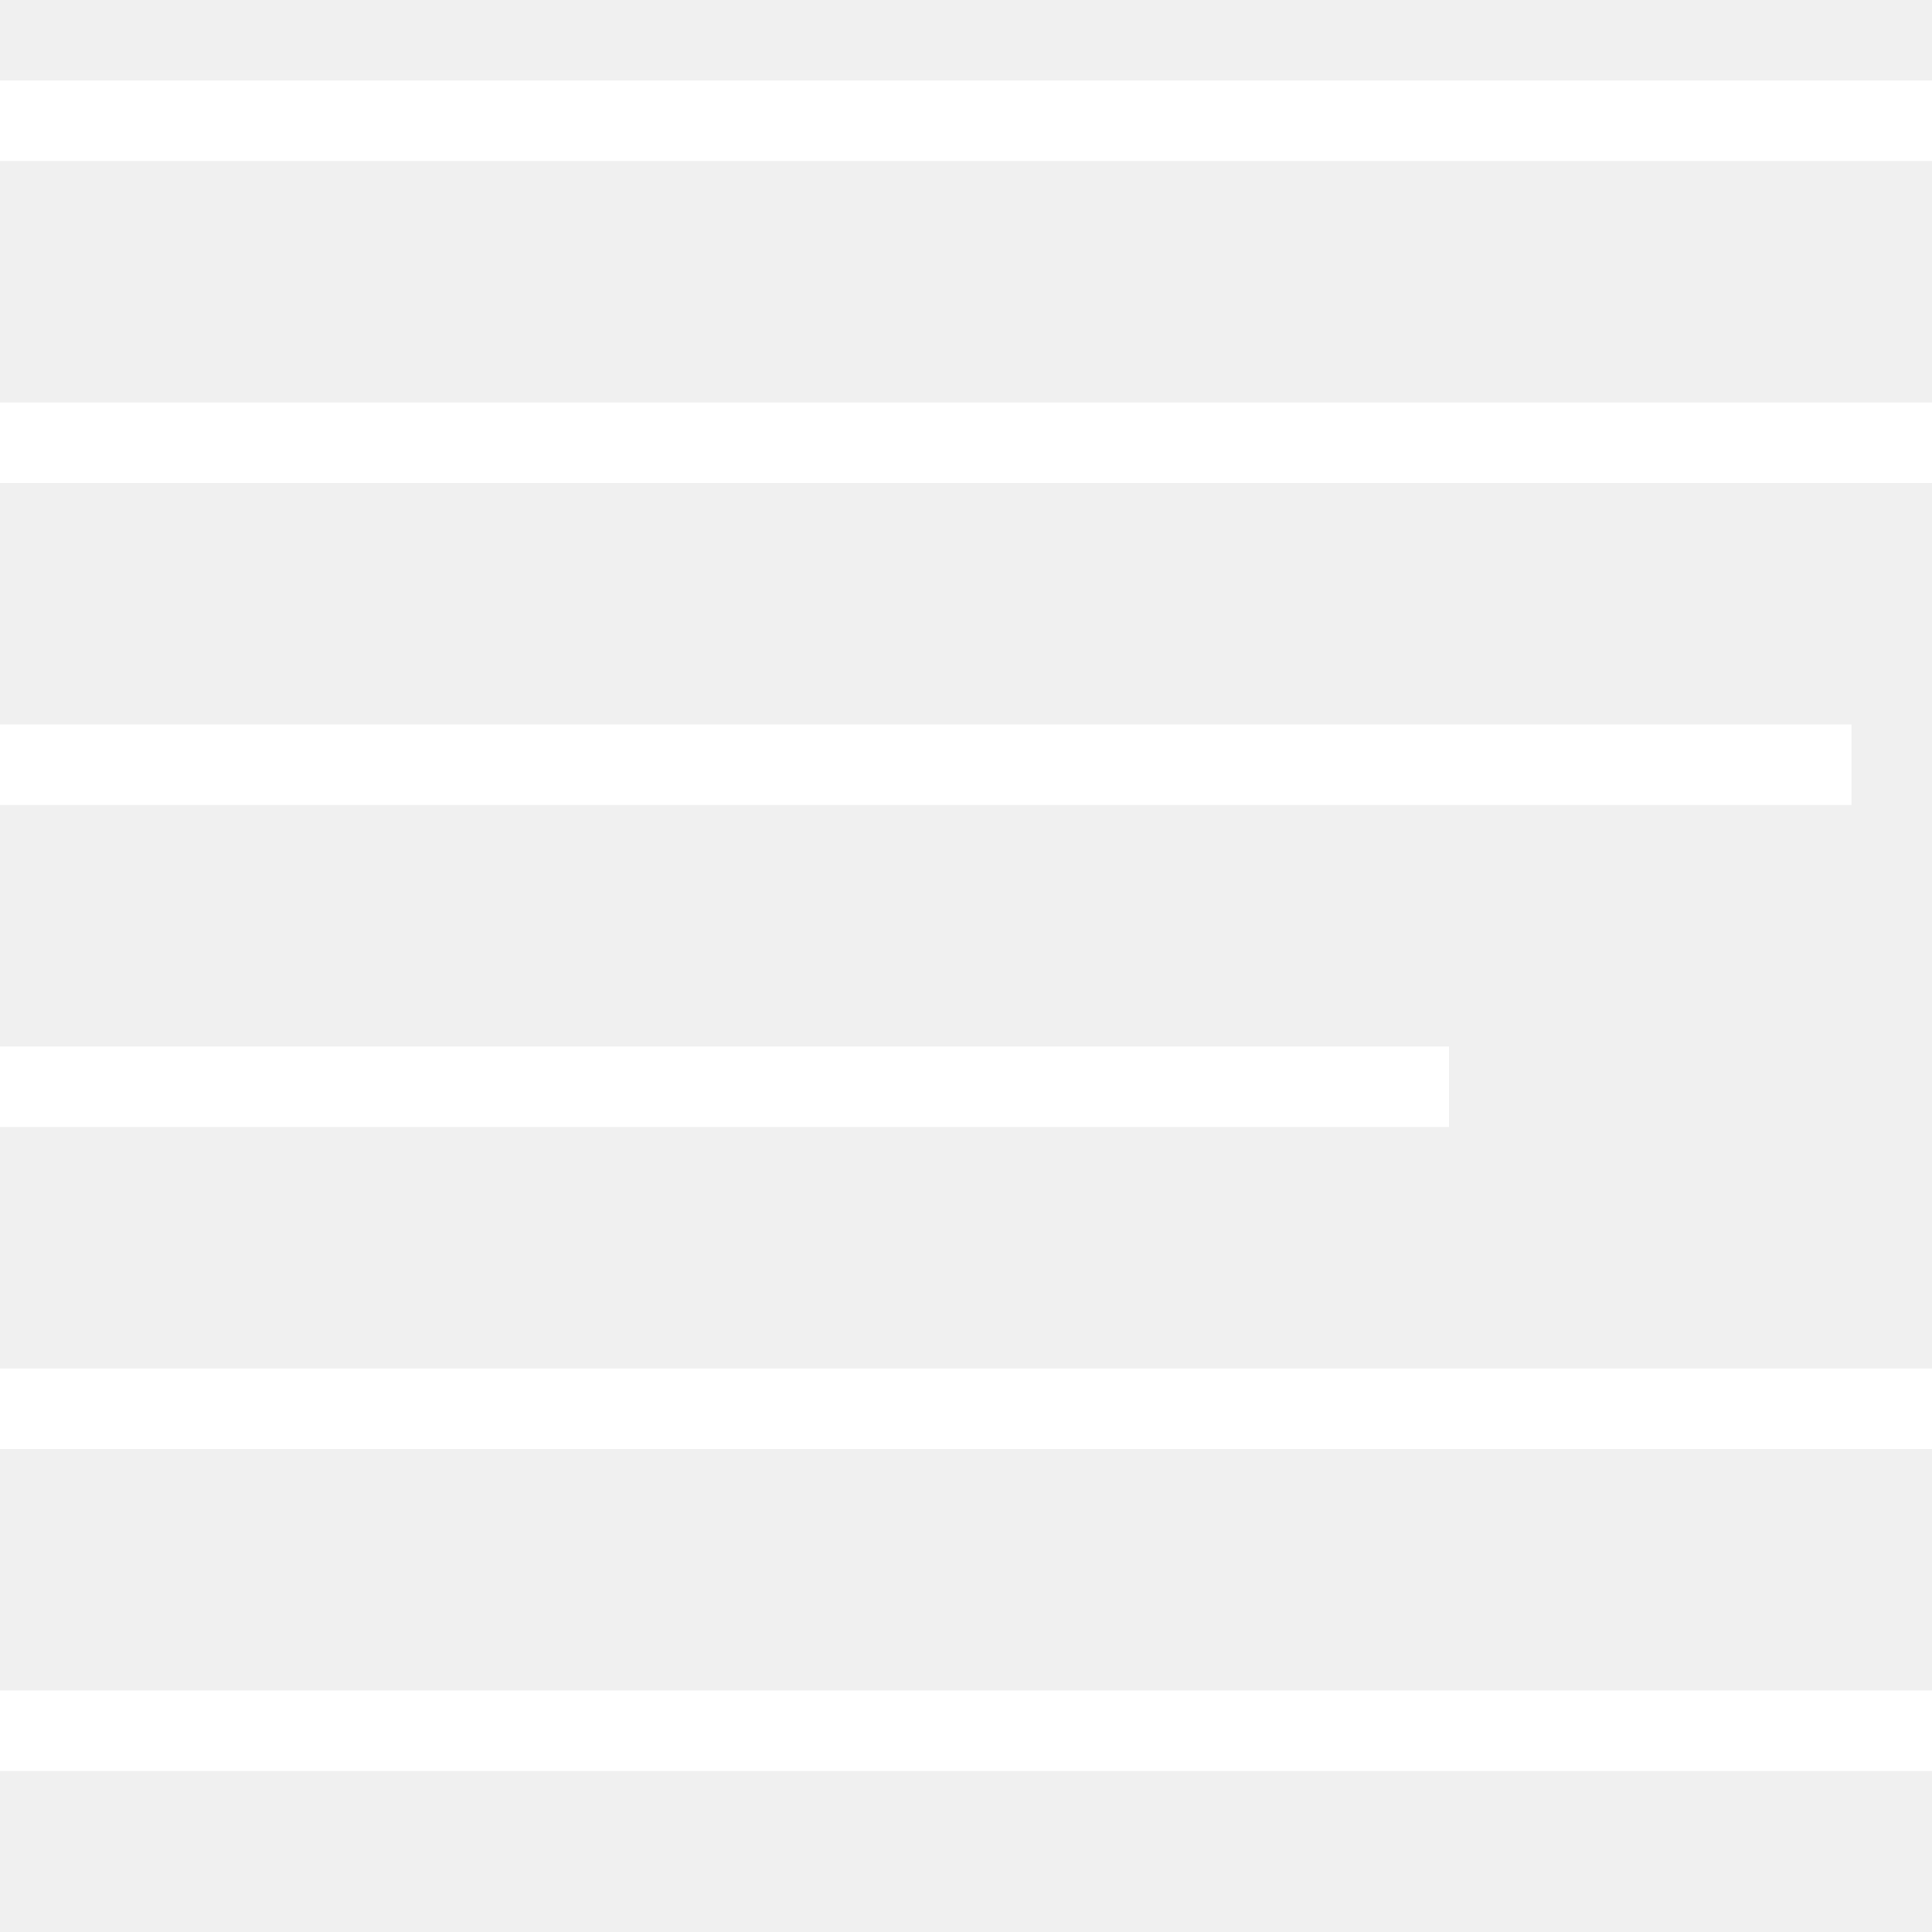
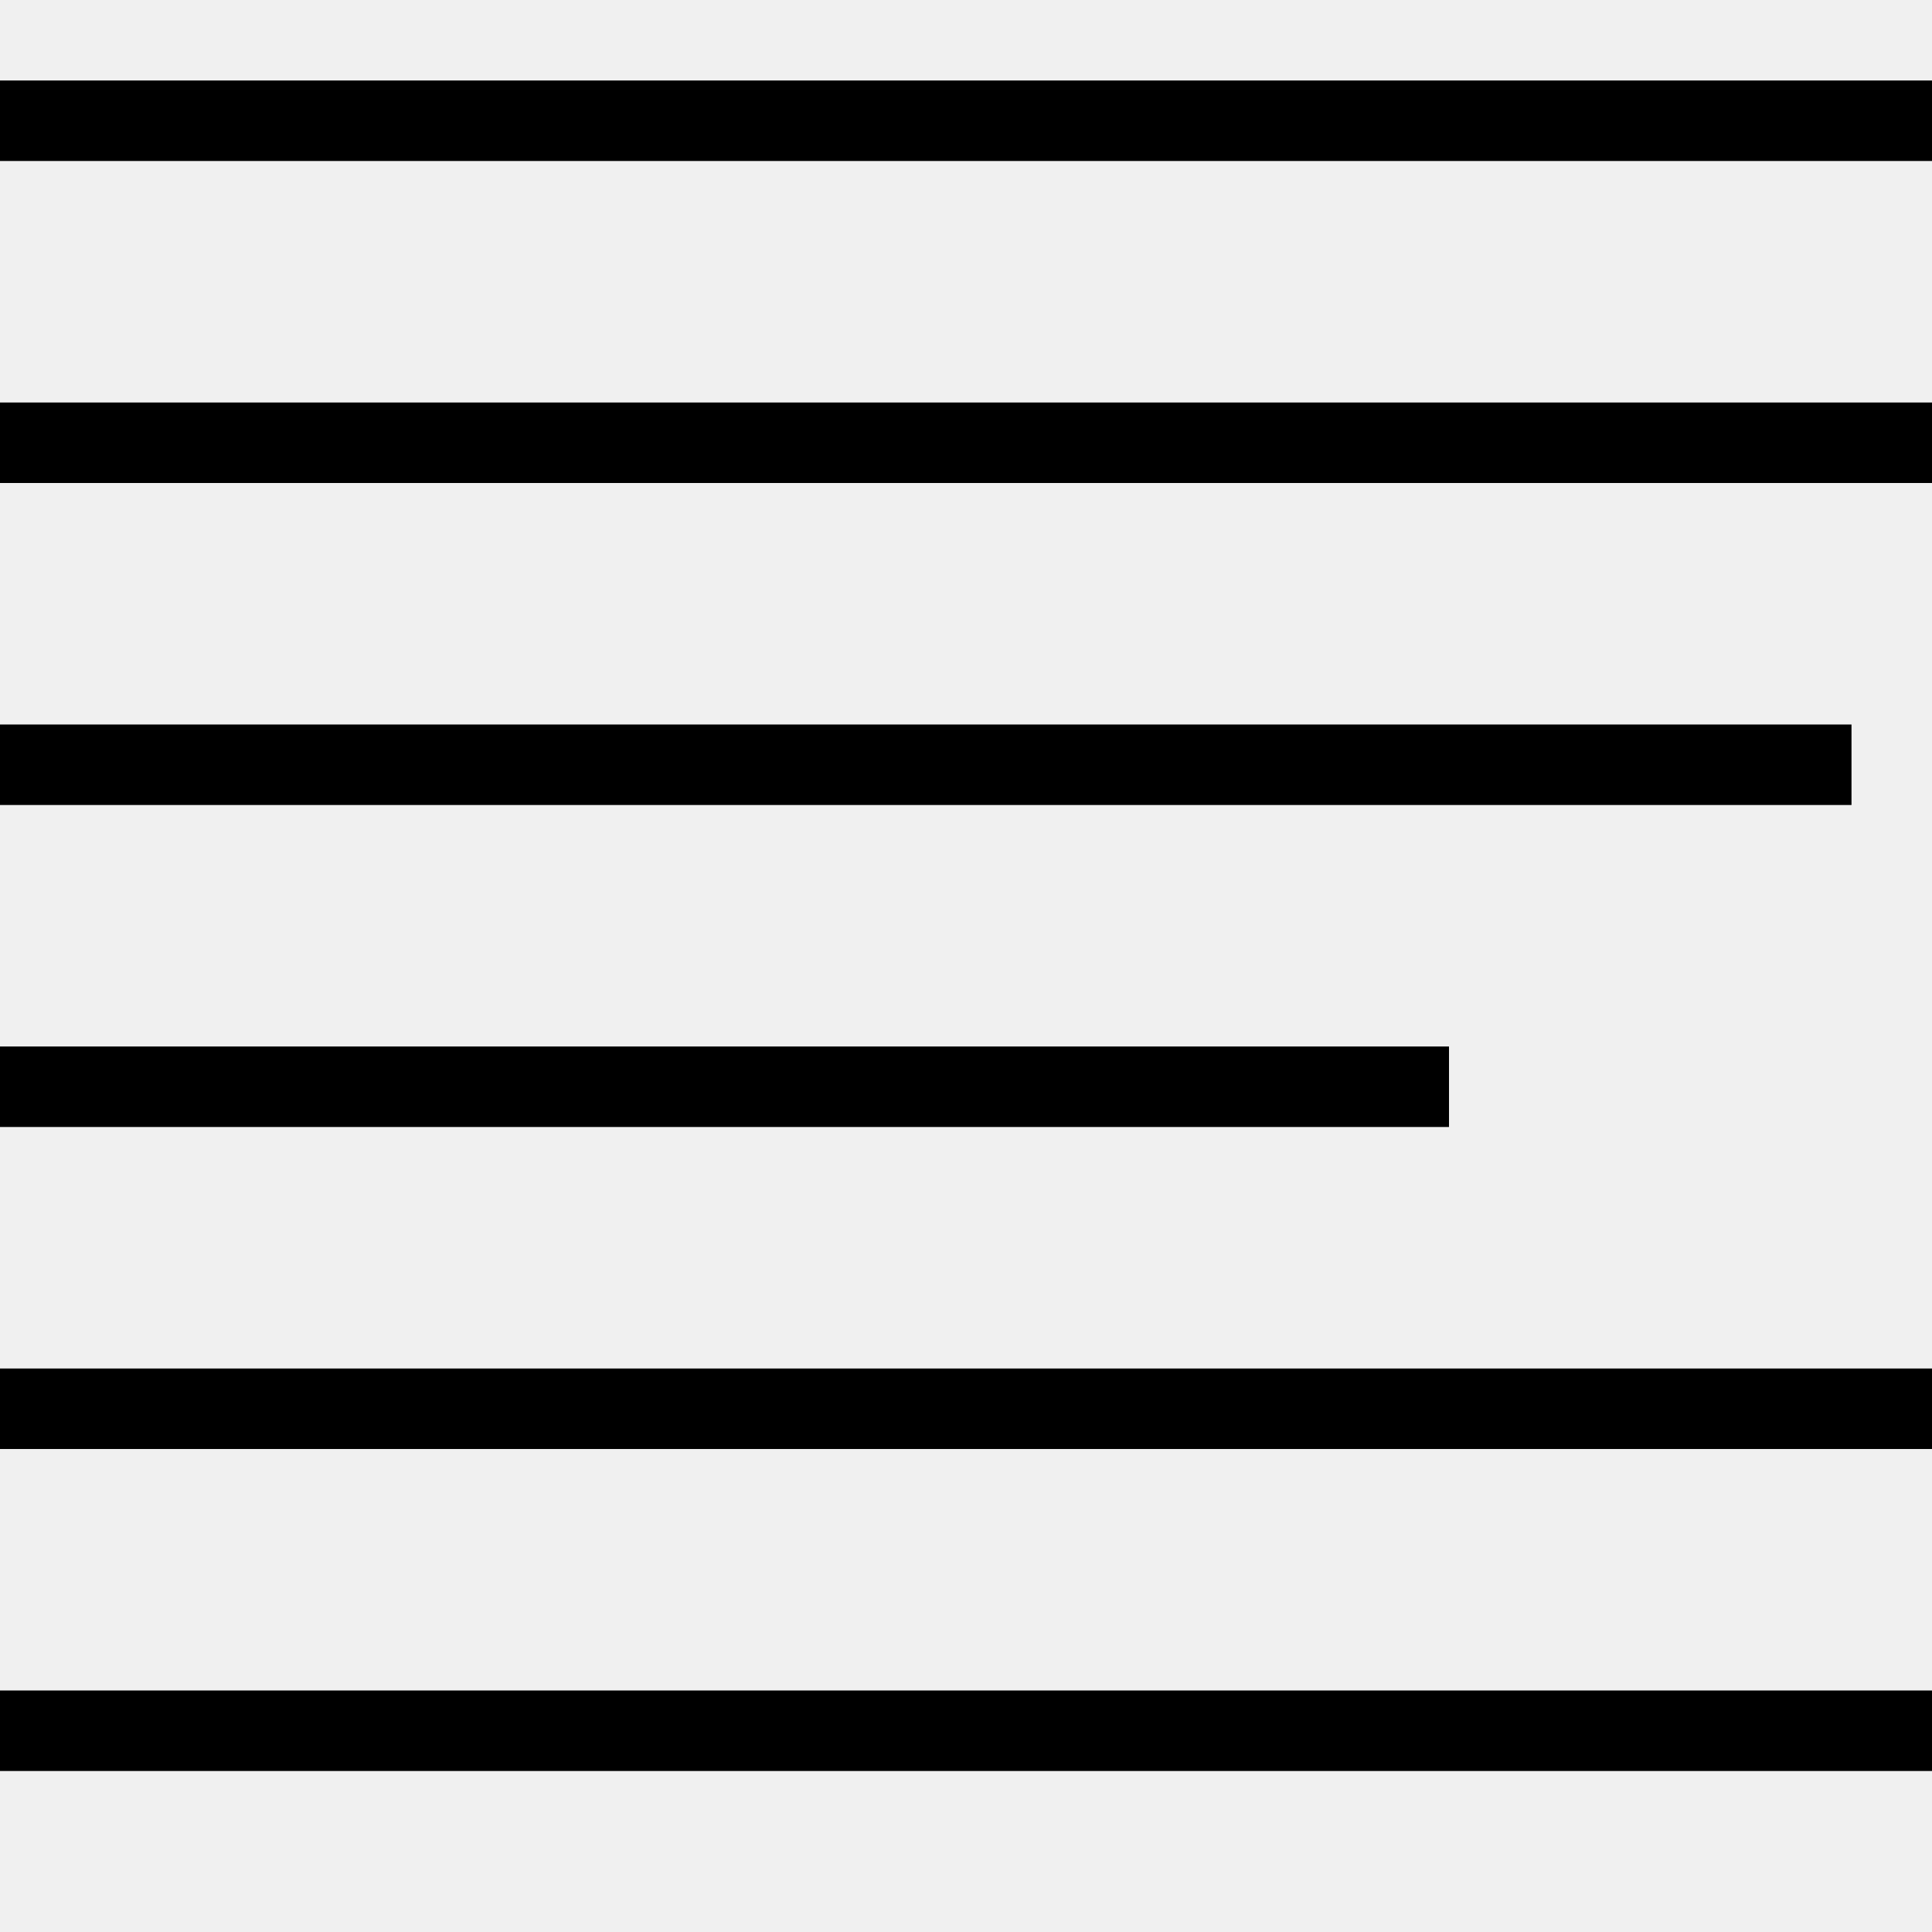
<svg xmlns="http://www.w3.org/2000/svg" width="24" height="24" viewBox="0 0 24 24" fill="none">
-   <path d="M0 2H24V1H0V2Z" fill="white" />
-   <path d="M0 6H24V5H0V6Z" fill="white" />
-   <path d="M23 10H0V9H23V10Z" fill="white" />
-   <path d="M0 14H18V13H0V14Z" fill="white" />
-   <path d="M24 18H0V17H24V18Z" fill="white" />
-   <path d="M0 22H24V21H0V22Z" fill="white" />
+   <path d="M0 2H24V1H0V2Z" fill="currentColor" />
+   <path d="M0 6H24V5H0V6Z" fill="currentColor" />
+   <path d="M23 10H0V9H23V10Z" fill="currentColor" />
+   <path d="M0 14H18V13H0V14Z" fill="currentColor" />
+   <path d="M24 18H0V17H24V18Z" fill="currentColor" />
+   <path d="M0 22H24V21H0V22Z" fill="currentColor" />
</svg>
